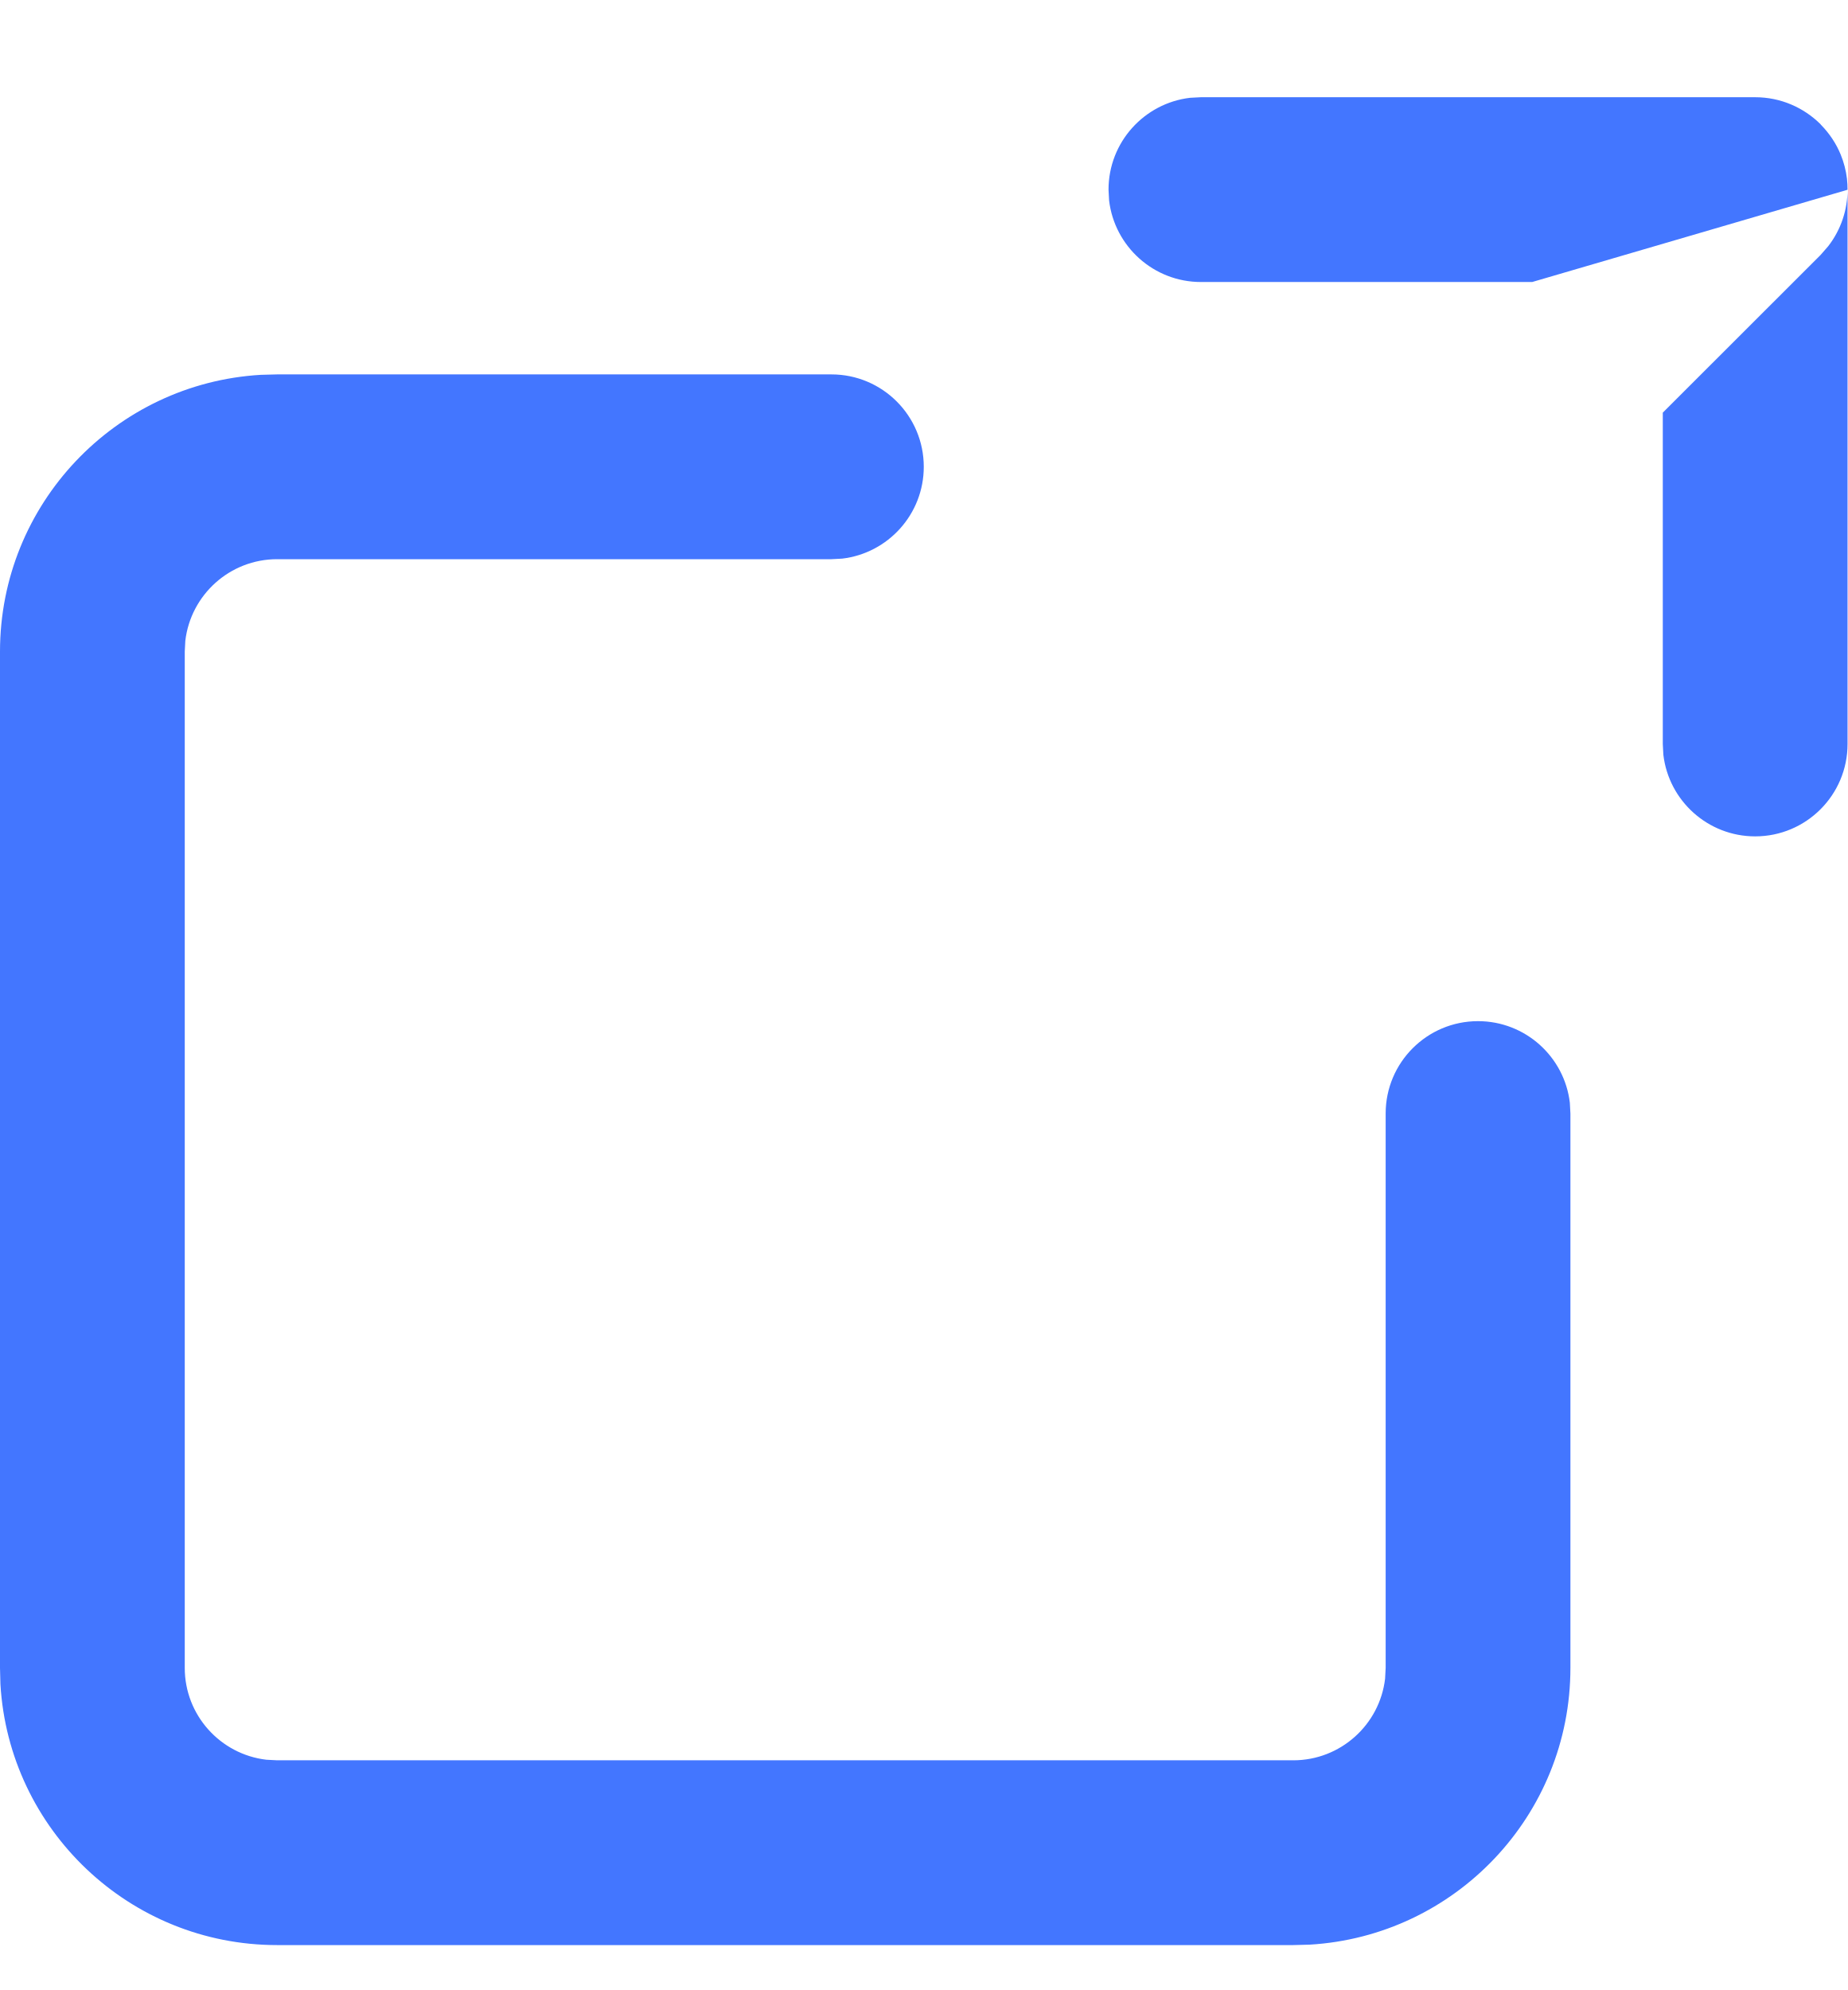
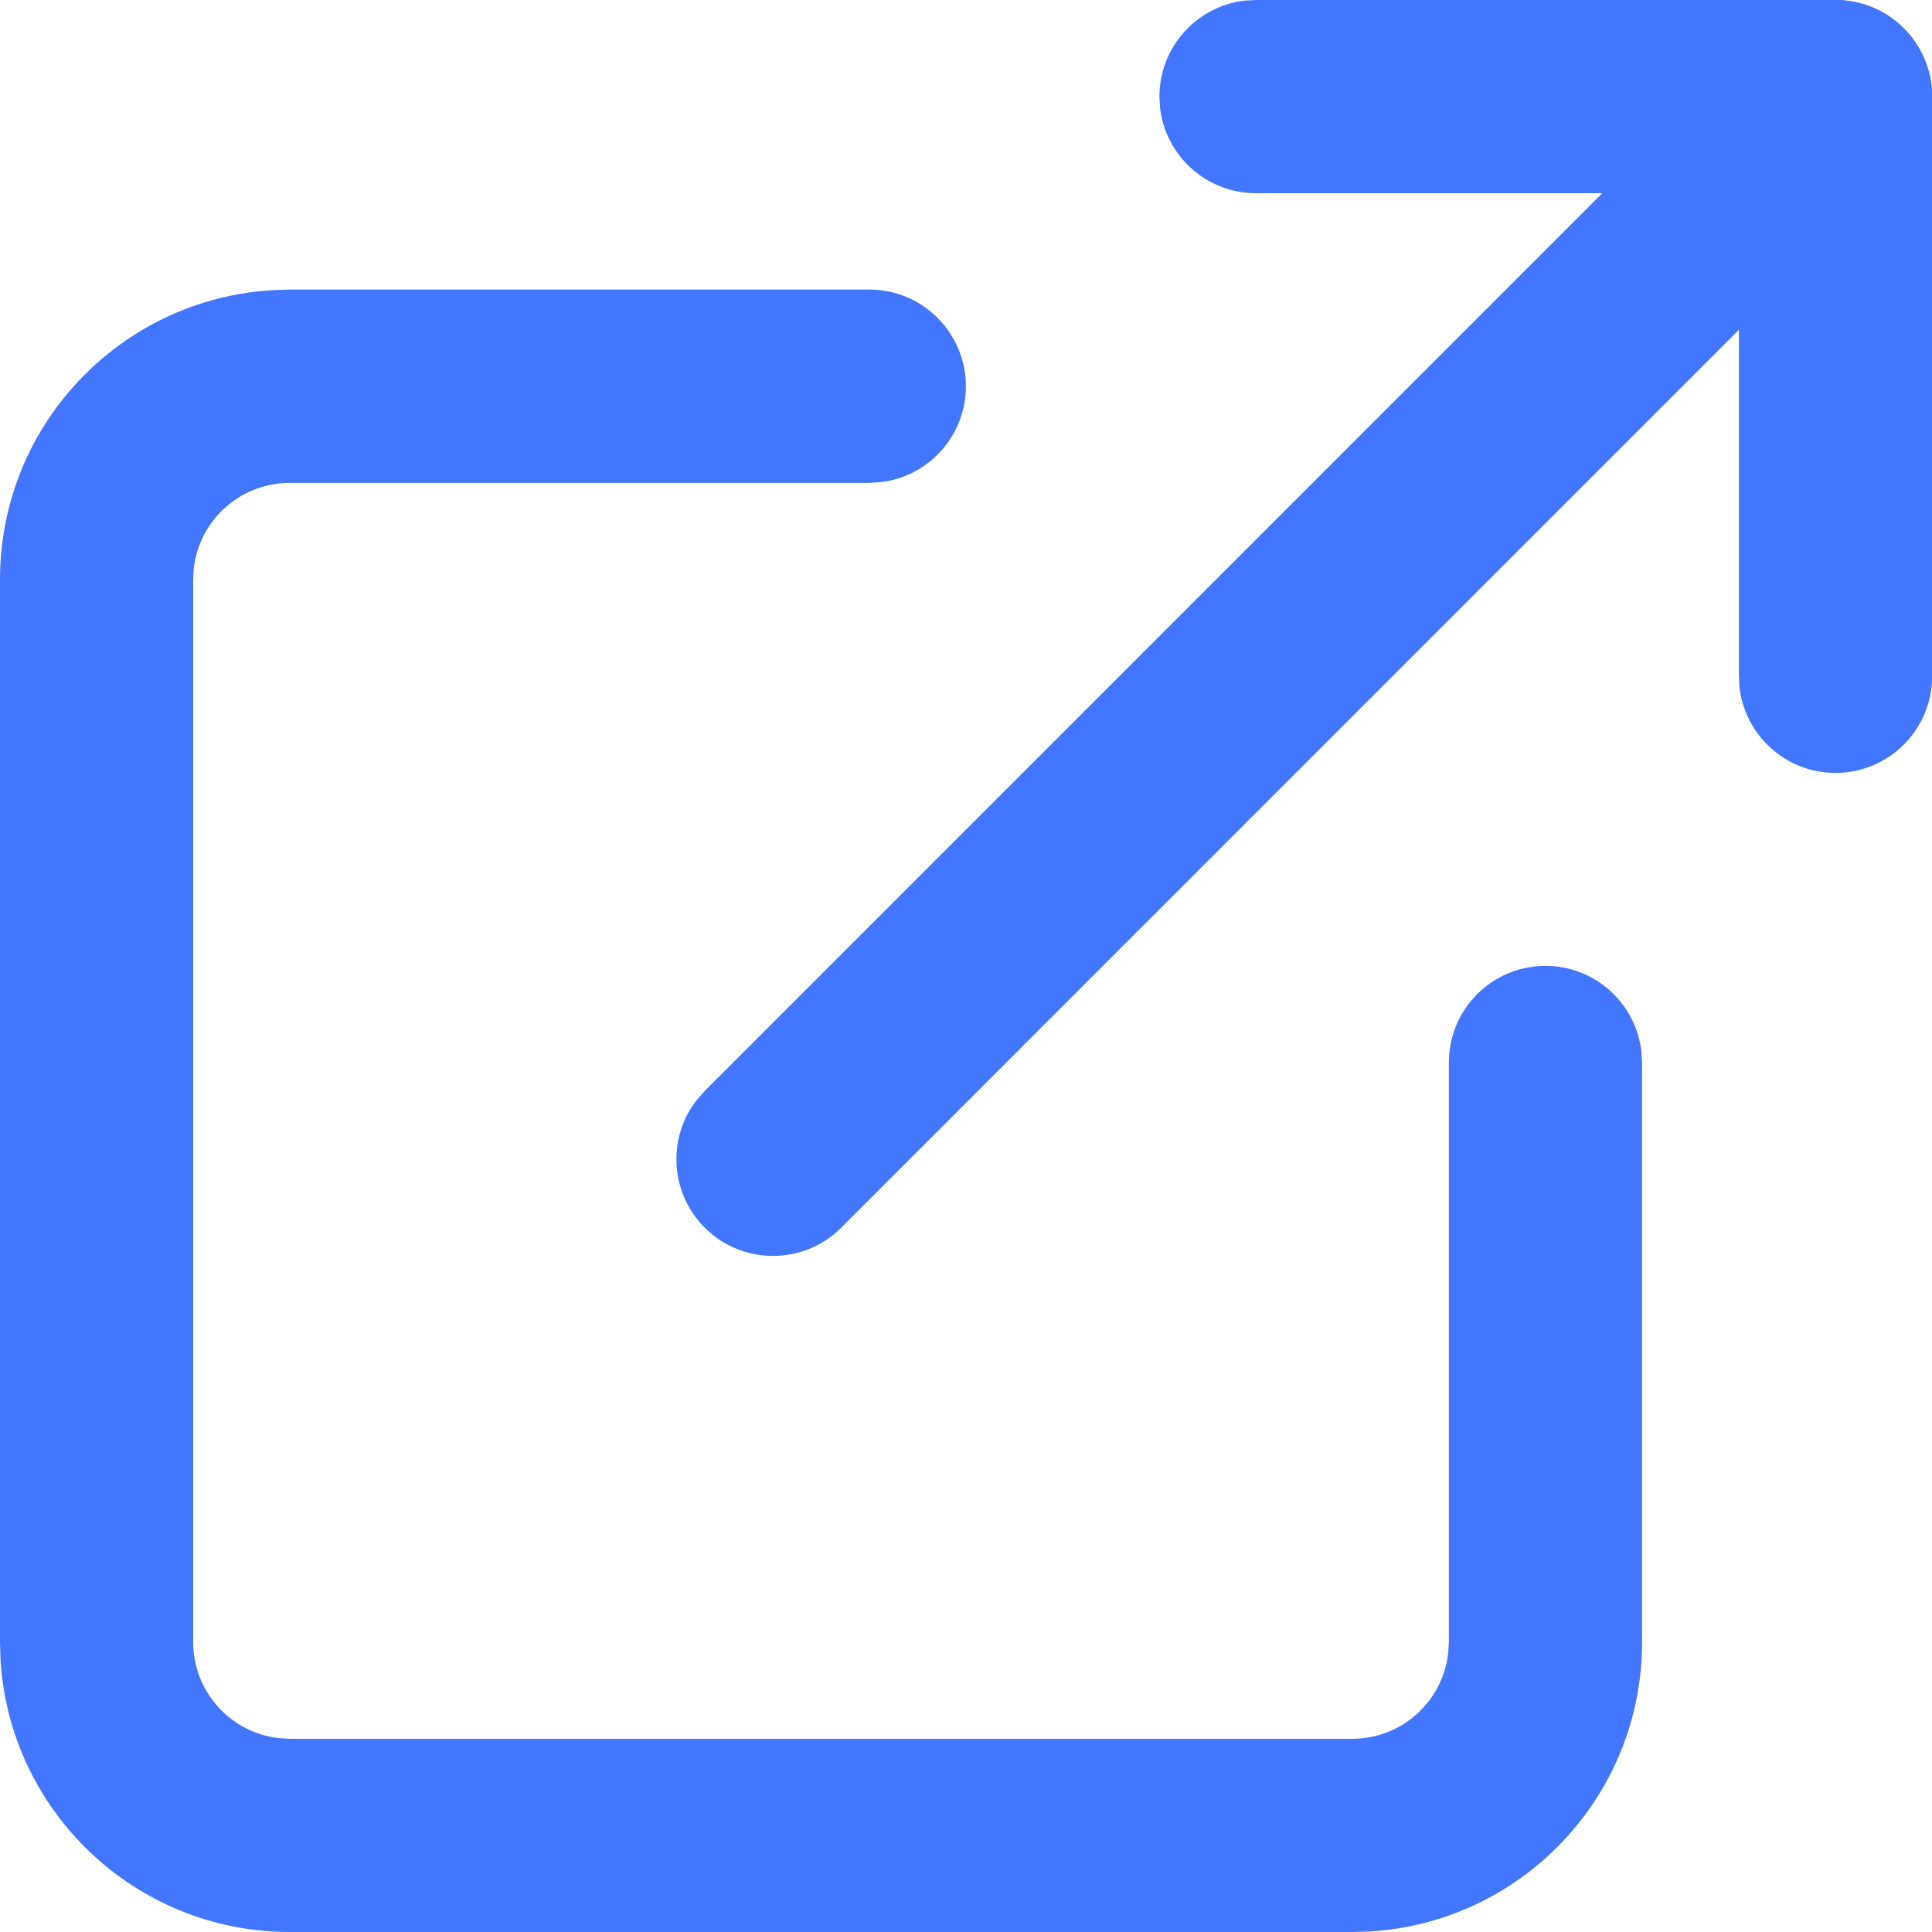
- <svg xmlns="http://www.w3.org/2000/svg" width="13" height="14" viewBox="0 0 13 14" fill="none">
-   <path fill-rule="evenodd" clip-rule="evenodd" d="M10.781 1.984H8.45C8.117 1.984 7.842 1.733 7.804 1.41L7.8 1.334C7.8 1.001 8.051 0.726 8.374 0.688L8.45 0.684H12.35H12.35C12.53 0.684 12.692 0.757 12.81 0.874C12.811 0.875 12.812 0.876 12.812 0.877C12.874 0.94 12.921 1.012 12.952 1.088C12.974 1.142 12.989 1.199 12.996 1.258L12.996 1.259C12.999 1.284 13 1.31 13 1.335C13 1.475 12.954 1.616 12.864 1.732L12.81 1.794L11.7 2.903V5.234L11.704 5.31C11.742 5.633 12.017 5.884 12.35 5.884C12.709 5.884 13 5.593 13 5.234V1.335M5.85 2.634C6.209 2.634 6.5 2.925 6.5 3.284C6.5 3.617 6.249 3.892 5.926 3.93L5.85 3.934H1.95C1.617 3.934 1.342 4.185 1.304 4.508L1.3 4.584V11.734C1.3 12.067 1.551 12.342 1.874 12.38L1.95 12.384H9.1C9.433 12.384 9.708 12.133 9.746 11.81L9.75 11.734V7.834C9.75 7.475 10.041 7.184 10.4 7.184C10.733 7.184 11.008 7.435 11.046 7.758L11.05 7.834V11.734C11.05 12.773 10.238 13.621 9.215 13.681L9.1 13.684H1.95C0.912 13.684 0.063 12.872 0.003 11.849L0 11.734V4.584C0 3.546 0.812 2.697 1.835 2.637L1.95 2.634H5.85Z" fill="#4376FF" />
+ <svg xmlns="http://www.w3.org/2000/svg" width="16" height="16" viewBox="0 0 16 16" fill="none">
+   <path d="M7.199 2.398C7.641 2.398 7.999 2.757 7.999 3.199C7.999 3.609 7.69 3.947 7.293 3.993L7.199 3.999H2.4C1.99 3.999 1.651 4.307 1.605 4.705L1.6 4.799V13.6C1.6 14.01 1.909 14.348 2.306 14.394L2.4 14.4H11.199C11.609 14.4 11.947 14.091 11.993 13.693L11.999 13.6V8.799C11.999 8.357 12.357 7.999 12.799 7.999C13.209 7.999 13.547 8.308 13.593 8.706L13.599 8.799V13.6C13.599 14.878 12.6 15.923 11.34 15.996L11.199 16H2.4C1.122 16 0.077 15.001 0.004 13.741L0 13.6L0 4.799C0 3.52 0.999 2.476 2.259 2.403L2.4 2.398H7.199Z" fill="#4376FF" />
+   <path d="M15.201 0C15.611 0 15.949 0.309 15.996 0.707L16.001 0.8V5.601C16.001 6.042 15.643 6.401 15.201 6.401C14.791 6.401 14.453 6.092 14.406 5.694L14.401 5.601V1.6H10.402C9.991 1.6 9.653 1.291 9.607 0.893L9.602 0.8C9.602 0.39 9.91 0.052 10.308 0.005L10.402 0L15.201 0Z" fill="#4376FF" />
+   <path d="M14.635 0.234C14.947 -0.078 15.454 -0.078 15.766 0.234C16.055 0.523 16.077 0.977 15.833 1.29L15.766 1.366L6.967 10.167C6.655 10.479 6.148 10.479 5.836 10.167C5.548 9.878 5.525 9.424 5.769 9.111L5.836 9.035L14.635 0.234Z" fill="#4376FF" />
</svg>
